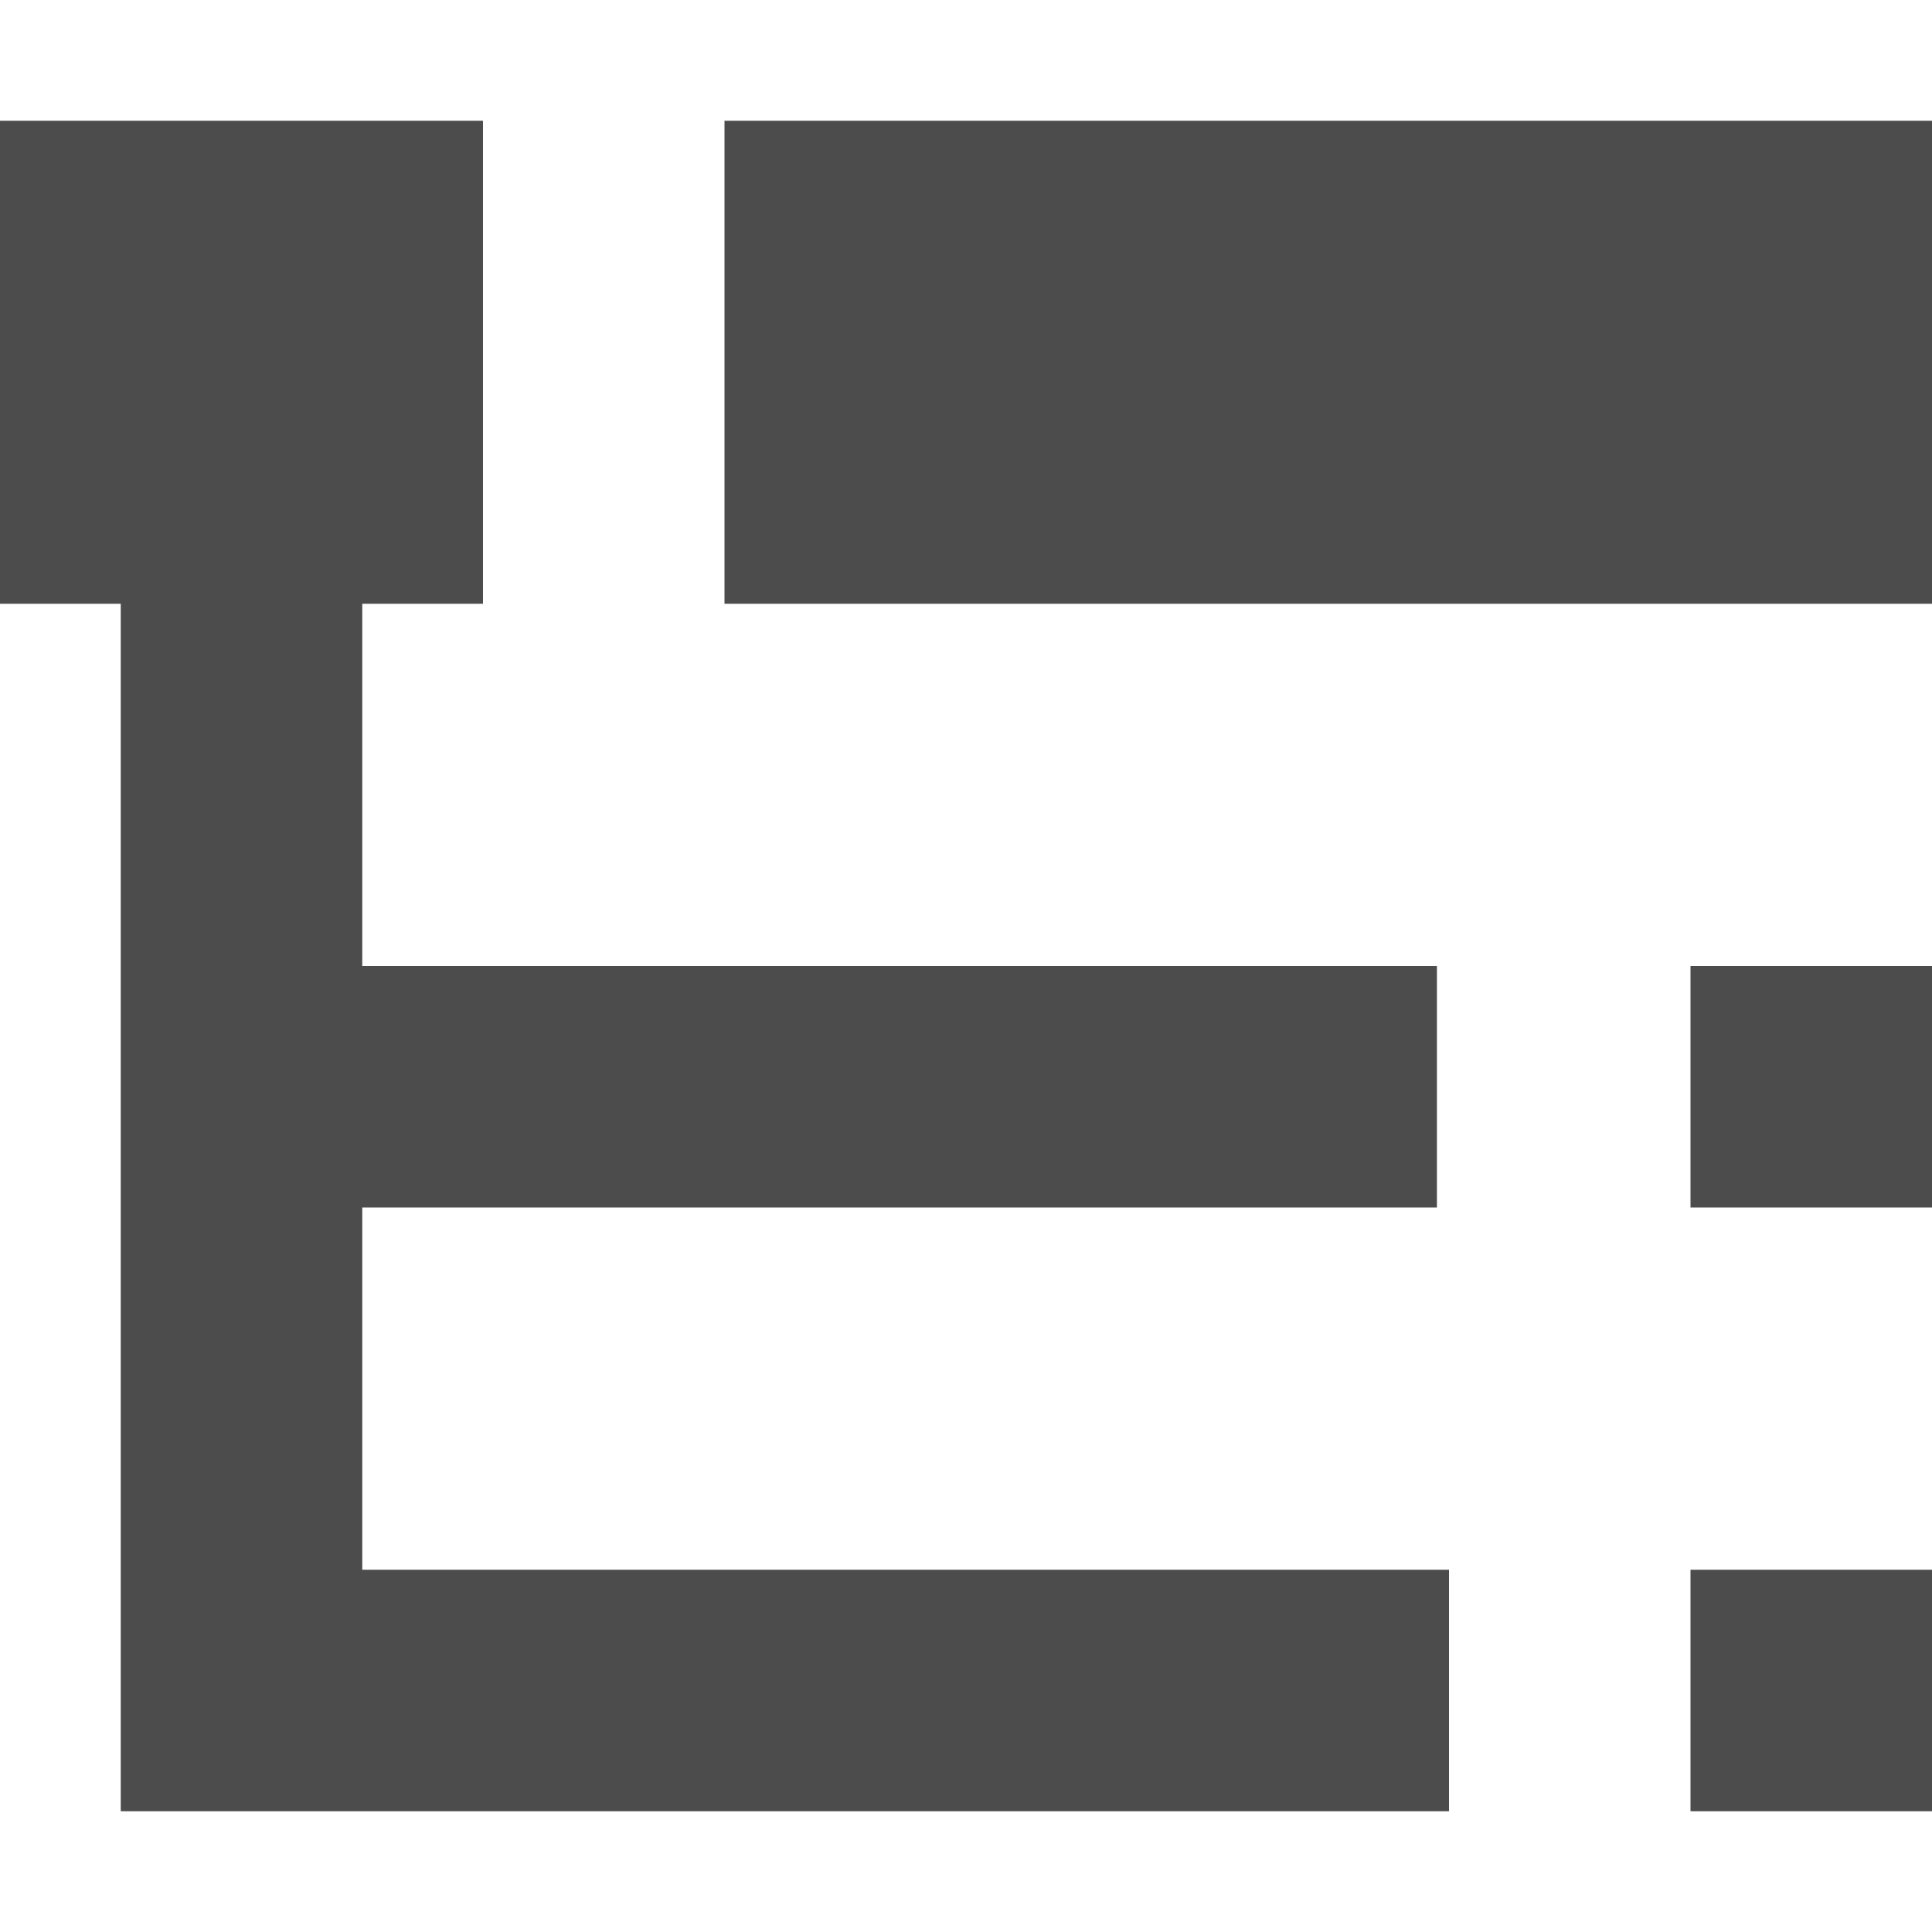
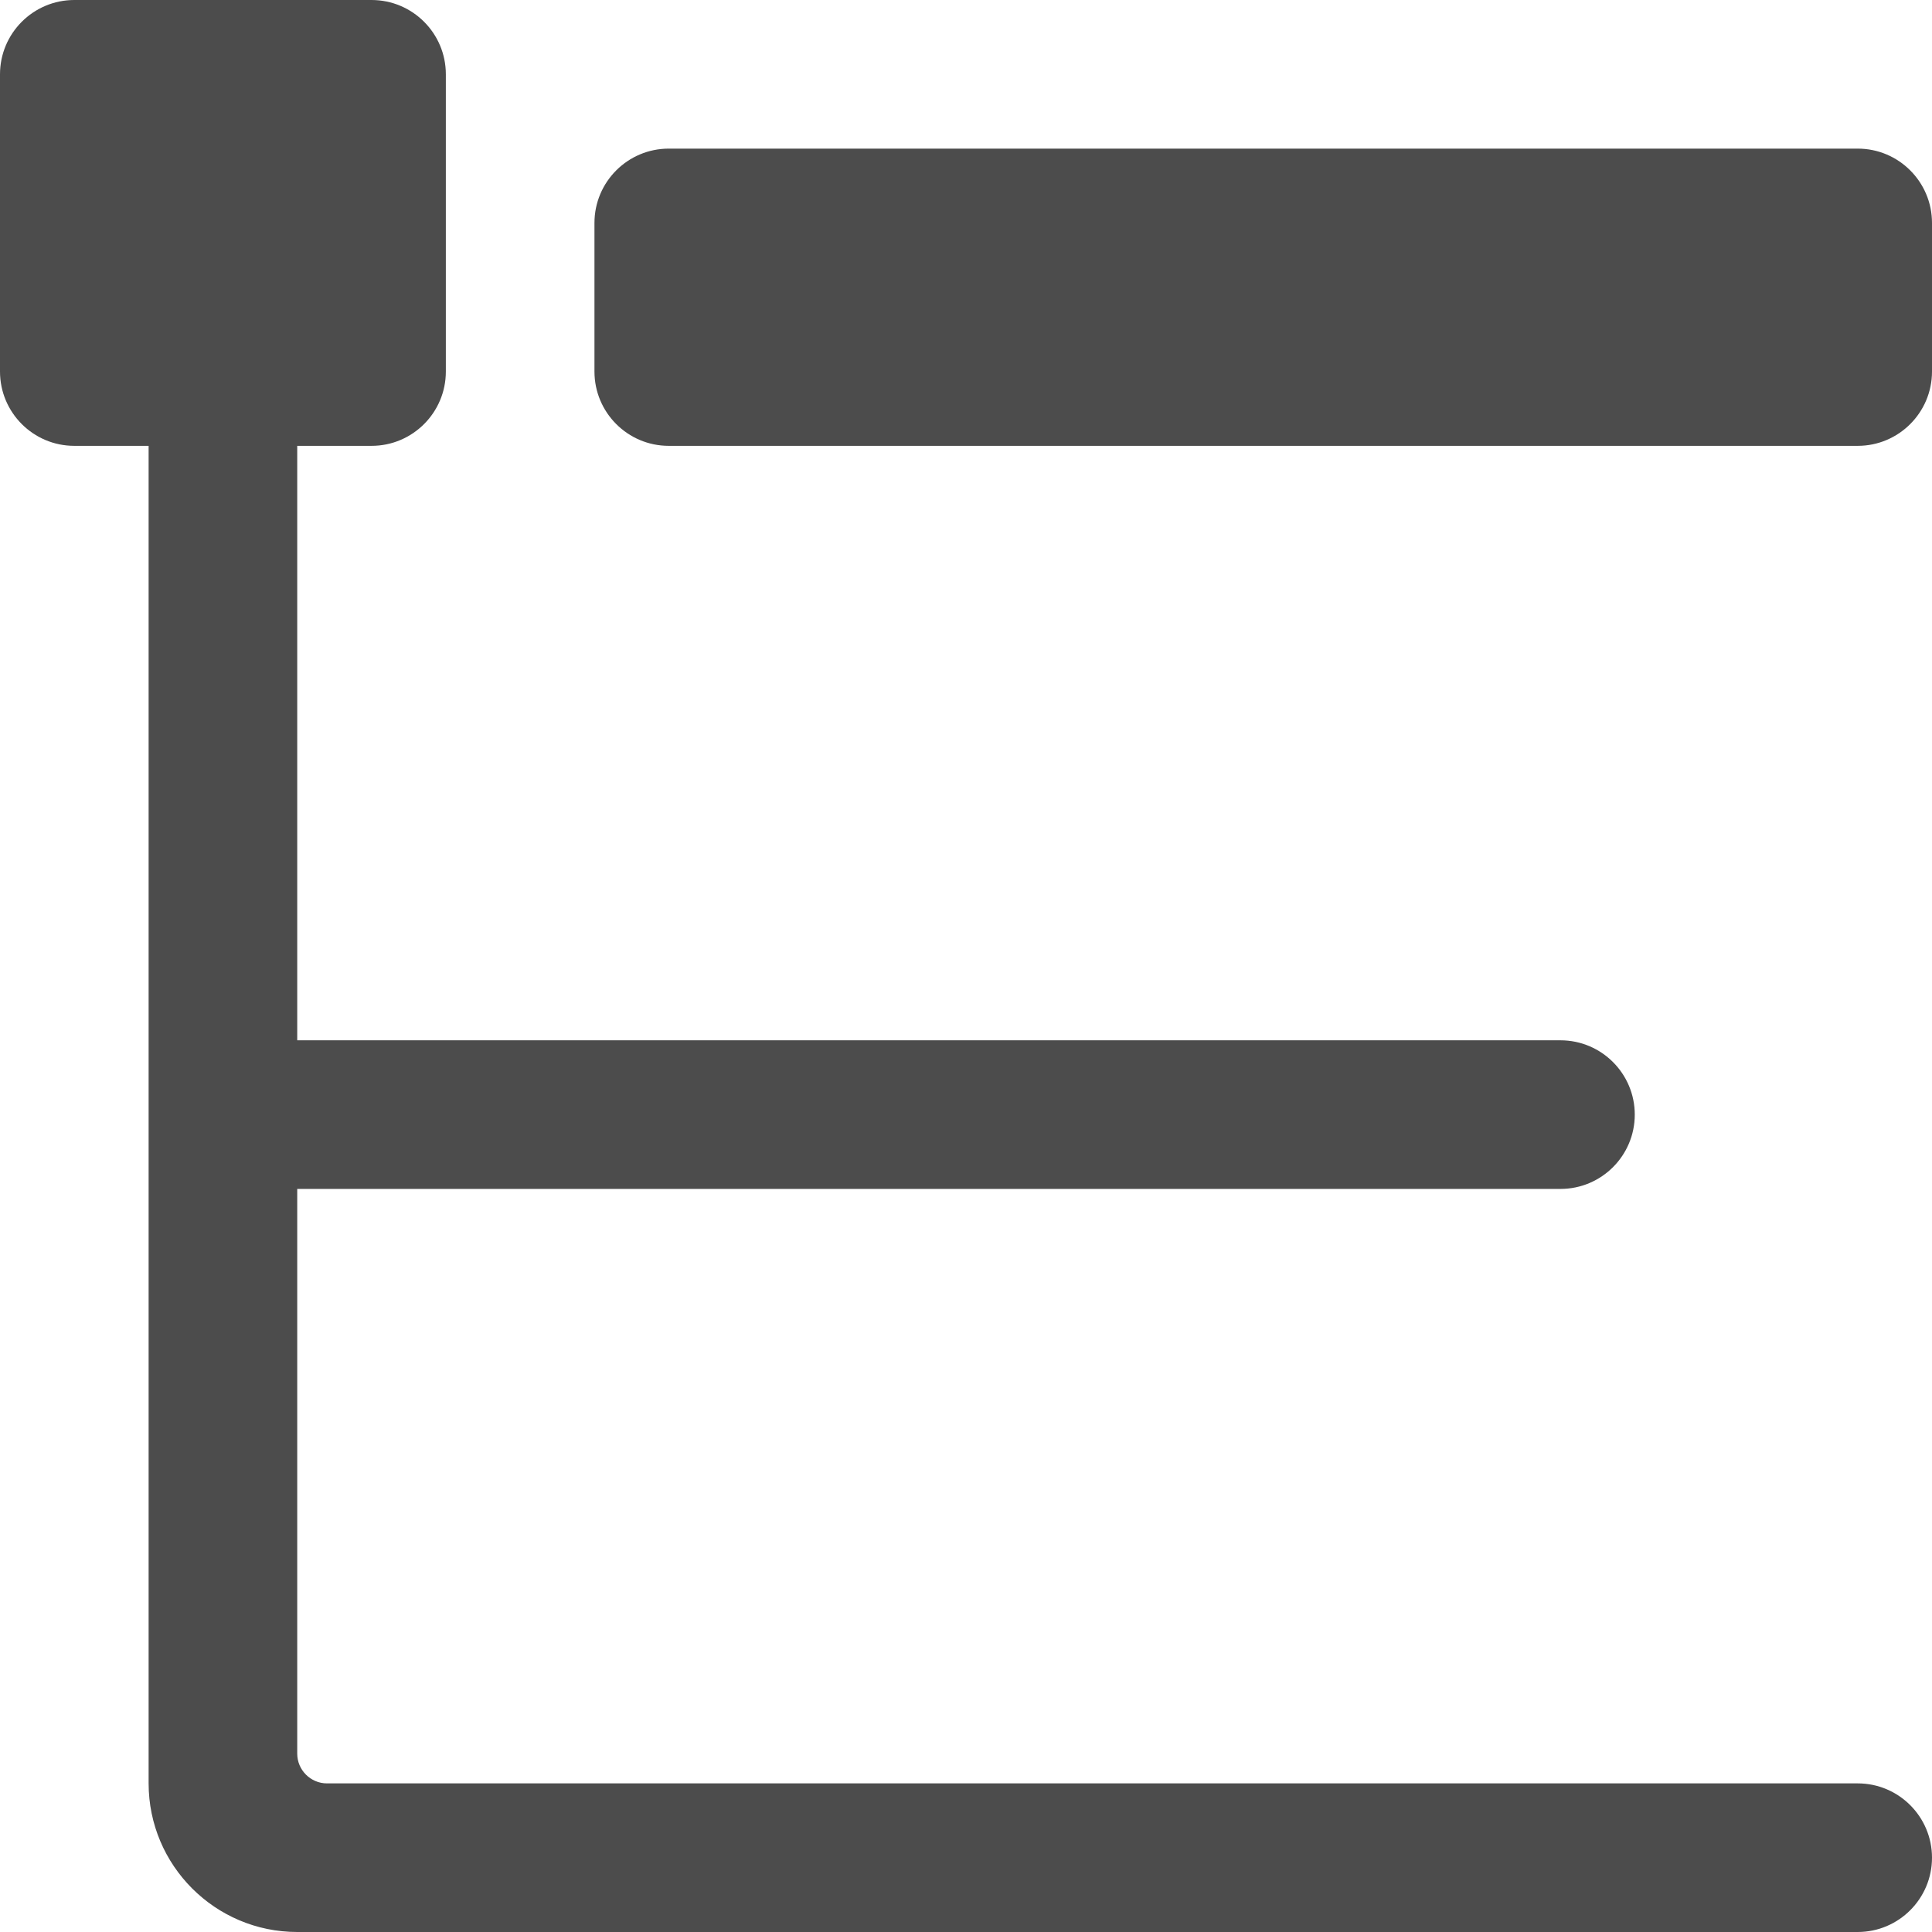
- <svg xmlns="http://www.w3.org/2000/svg" width="16px" height="16px" viewBox="0 0 16 16" version="1.1">
-   <g id="组件" stroke="none" stroke-width="1" fill="none" fill-rule="evenodd" fill-opacity="0.7">
-     <g id="icon/树状模式-normal" transform="translate(-10, -10)" fill="#000000">
-       <path d="M26,23 L26,25 L24,25 L24,23 L26,23 Z M14,11 L14,15 L13,15 L13,18 L21.9,18 L21.9,20 L13,20 L13,23 L22,23 L22,25 L11,25 L11,15 L10,15 L10,11 L14,11 Z M26,18 L26,20 L24,20 L24,18 L26,18 Z M26,11 L26,15 L16,15 L16,11 L26,11 Z" id="形状结合" />
-     </g>
-   </g>
+ <svg xmlns="http://www.w3.org/2000/svg" width="13" height="13">
+   <path fill-opacity="0.702" d="M2.5 0C2.776 -5.072653e-17 3 0.224 3 0.5L3 2.5C3 2.776 2.776 3 2.5 3L2 3L2 7L10.5 7C10.776 7 11 7.224 11 7.5C11 7.776 10.776 8 10.5 8L2 8L2 11.8C2 11.91 2.09 12 2.2 12L12.5 12C12.776 12 13 12.224 13 12.5C13 12.776 12.776 13 12.5 13L2 13C1.448 13 1 12.552 1 12L1 3L0.5 3C0.224 3 1.6908844e-17 2.776 0 2.5L0 0.5C-3.3817688e-17 0.224 0.224 3.3817688e-17 0.5 0L2.5 0ZM12.5 1C12.776 1 13 1.224 13 1.5L13 2.5C13 2.776 12.776 3 12.5 3L4.5 3C4.224 3 4 2.776 4 2.5L4 1.5C4 1.224 4.224 1 4.5 1L12.5 1Z" />
</svg>
